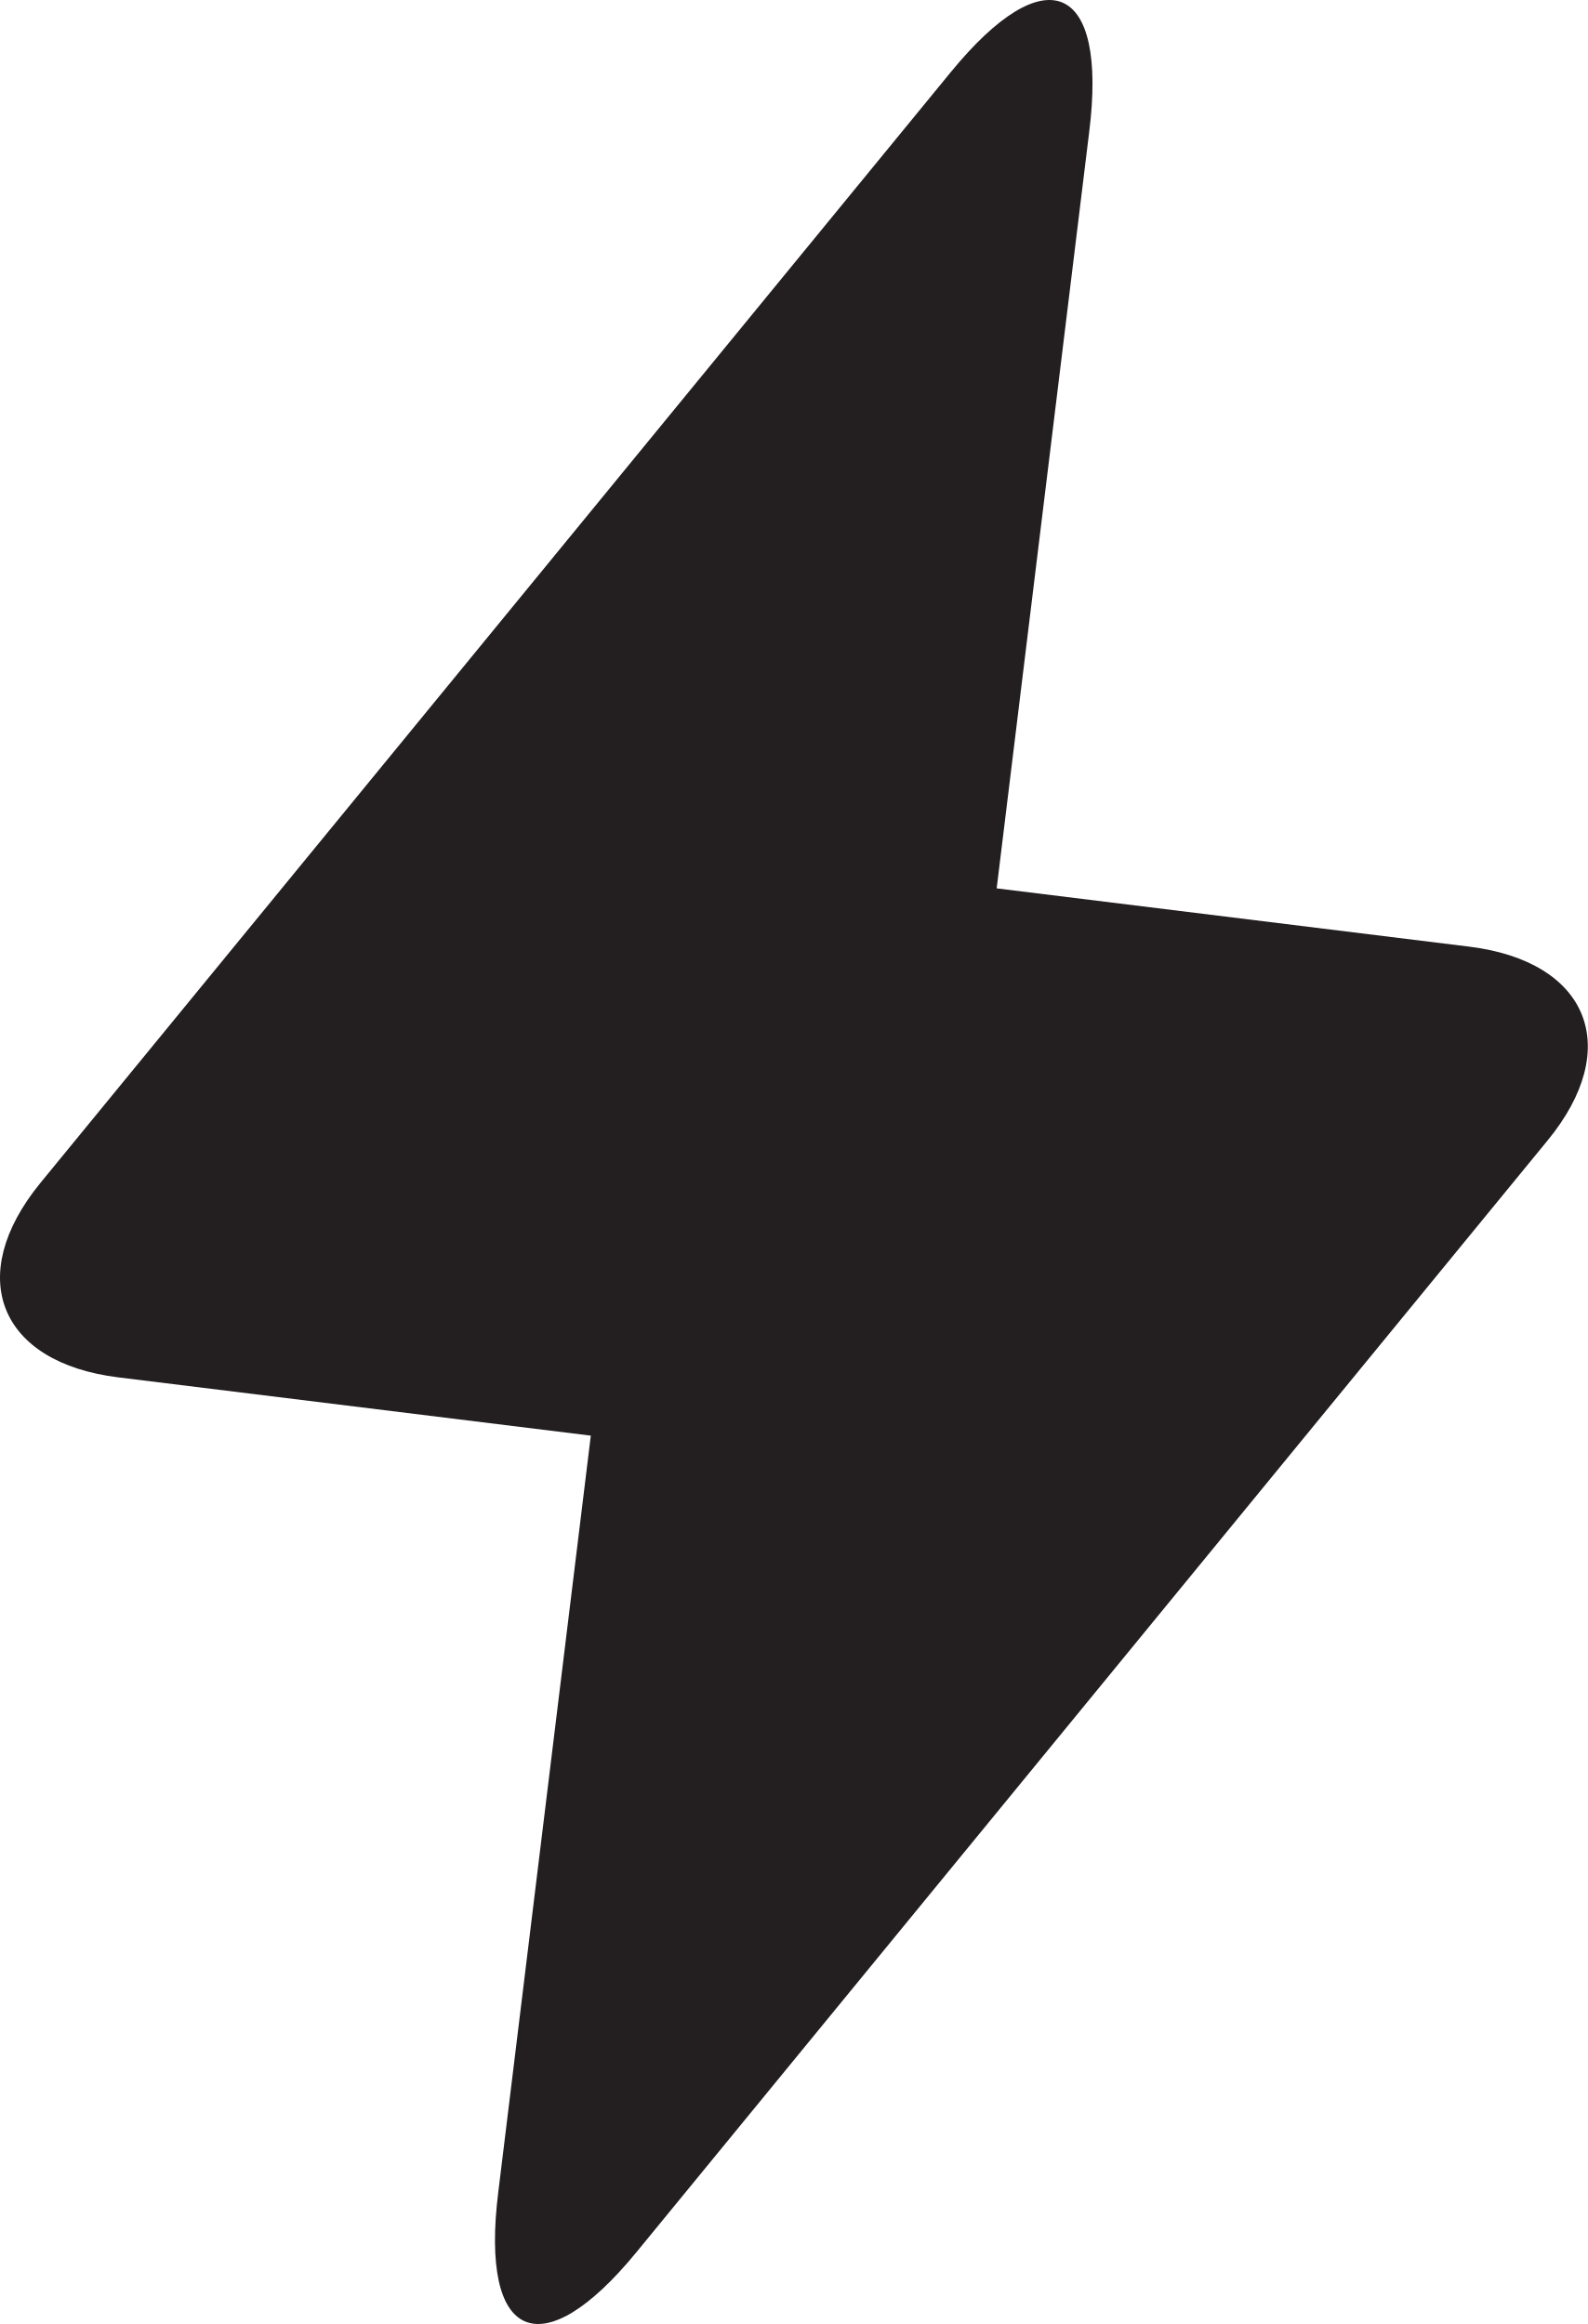
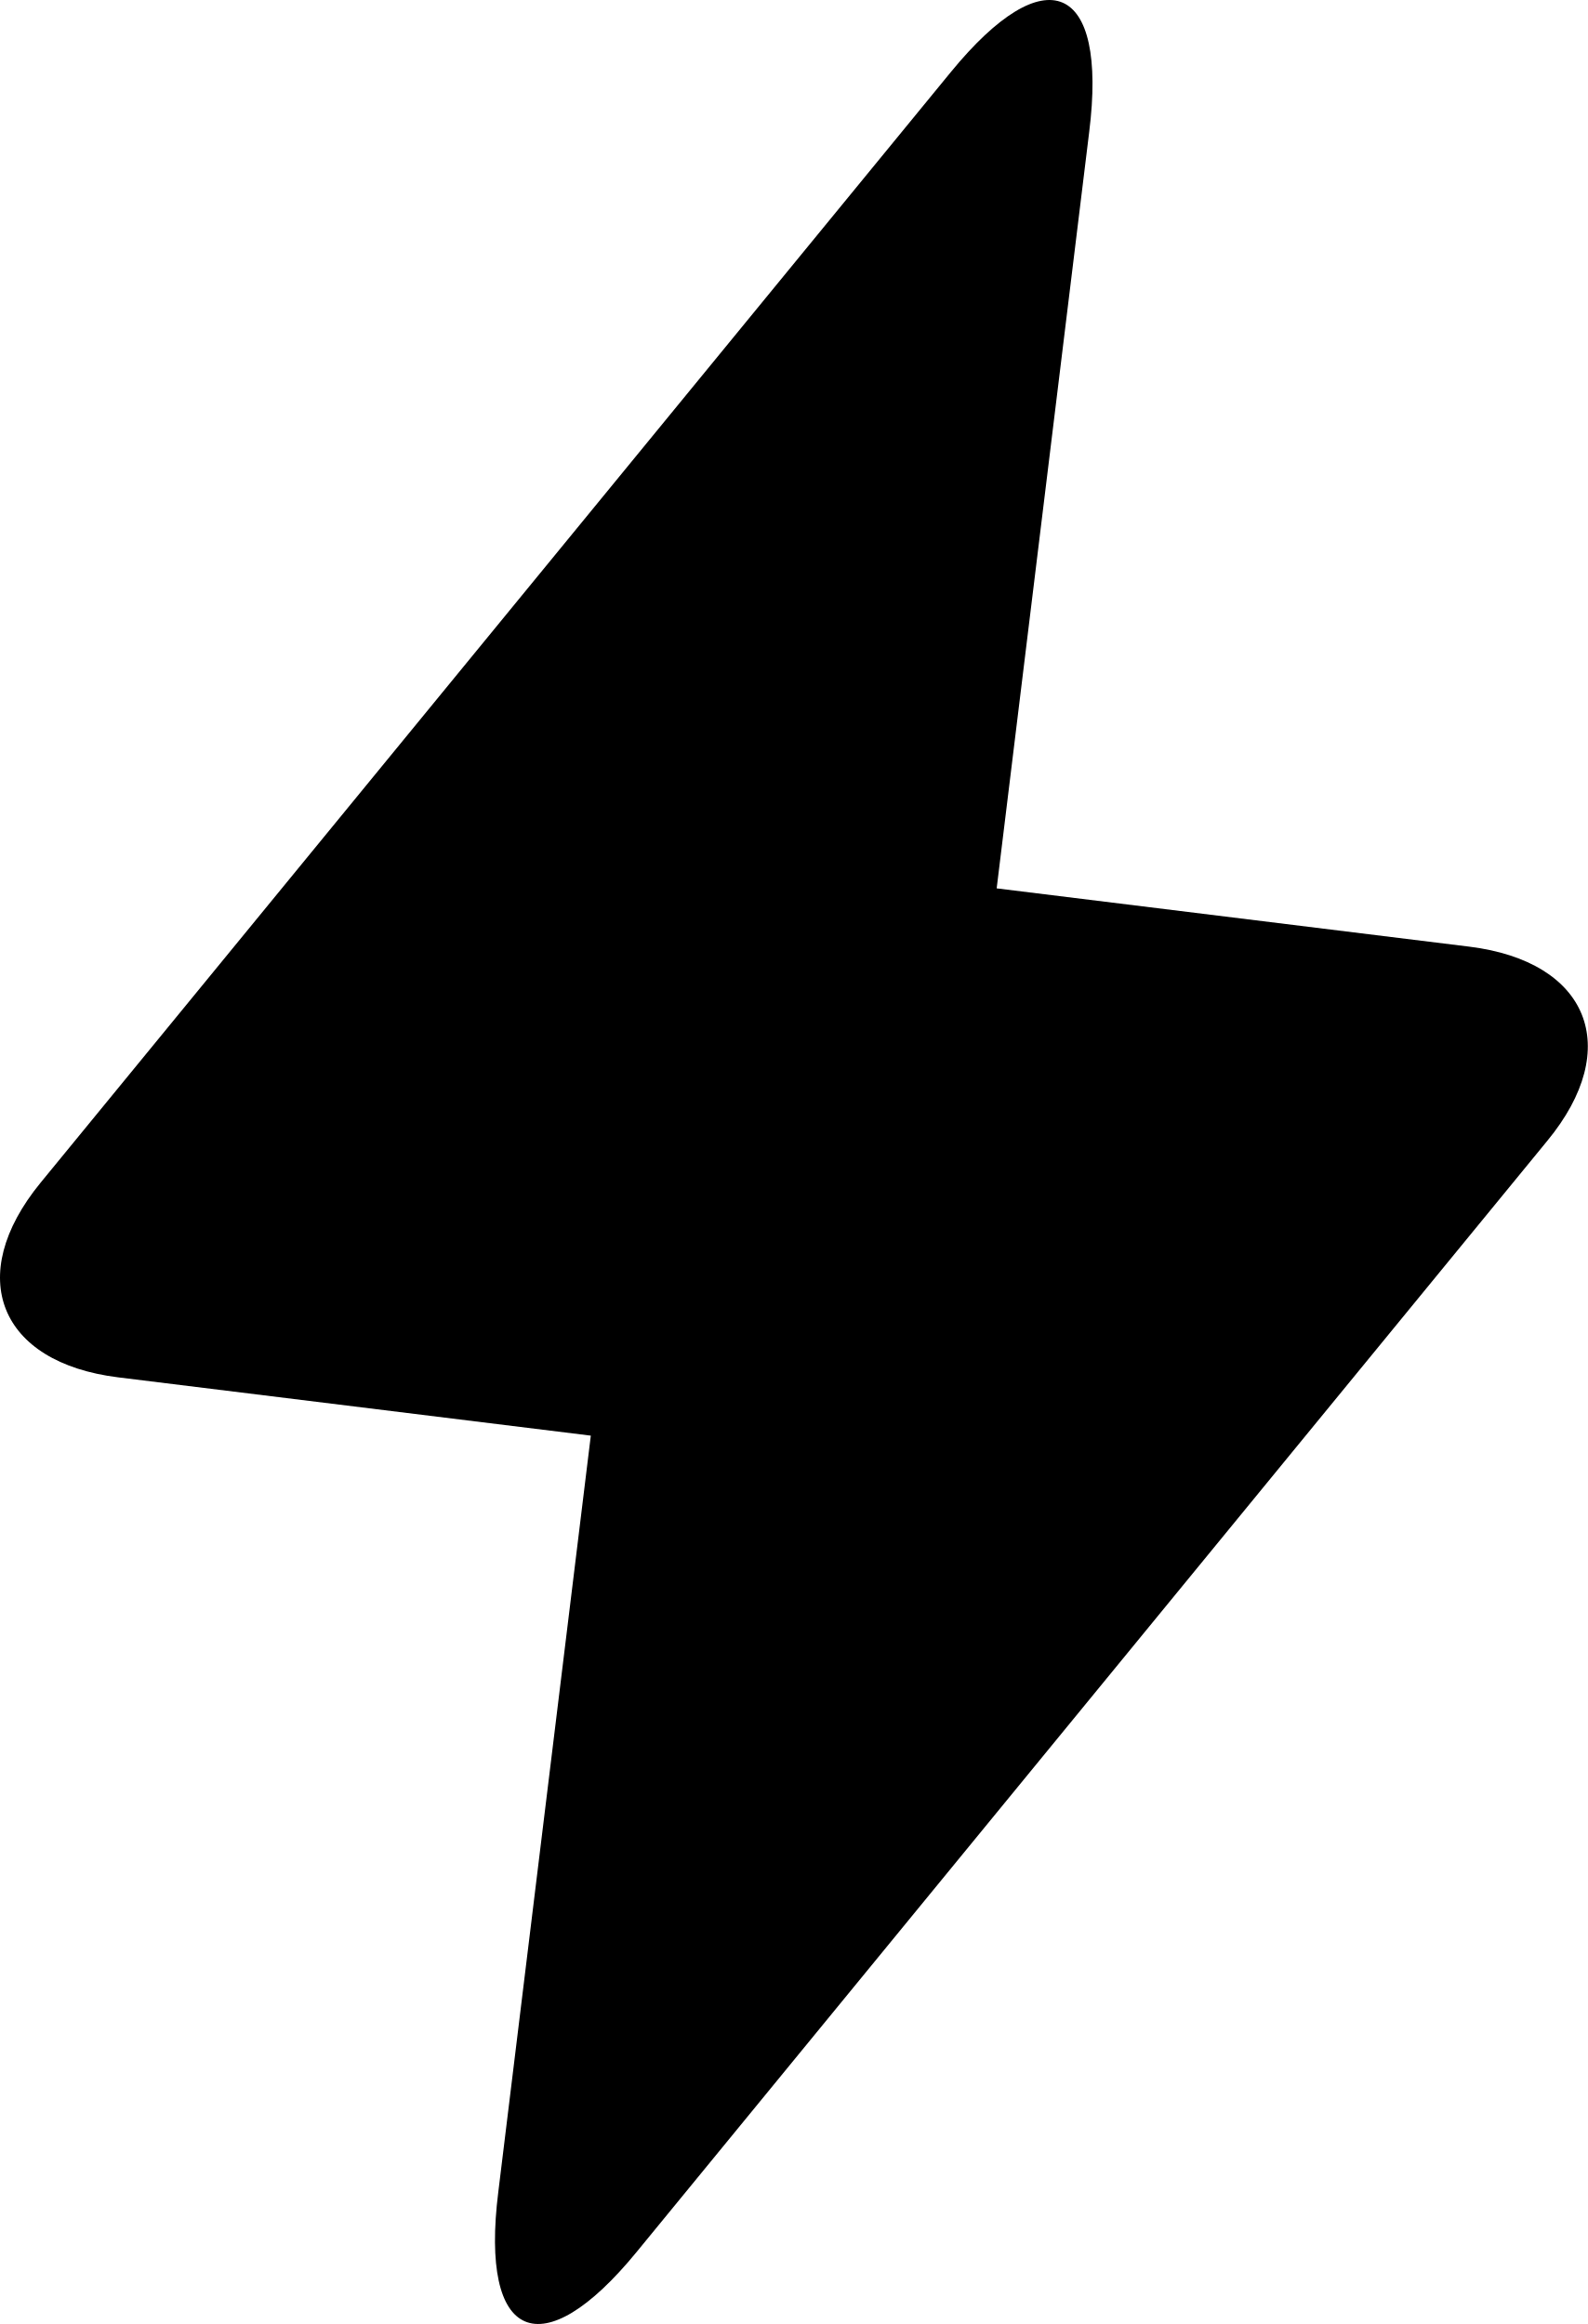
<svg xmlns="http://www.w3.org/2000/svg" version="1.1" id="Layer_1" x="0px" y="0px" width="204.219px" height="298.95px" viewBox="0 0 204.219 298.95" style="enable-background:new 0 0 204.219 298.95;" xml:space="preserve">
-   <path style="fill:#231F20;" d="M198.988,146.775l-117.1,142.9c-12.2,14.9-20.2,11.5-17.8-7.7l11.9-97.3l-60.8-7.5  c-15.3-1.9-19.8-13-10-25l117.1-142.9c12.2-14.9,20.2-11.5,17.8,7.7l-11.9,97.3l60.8,7.5  C204.288,123.675,208.888,134.775,198.988,146.775L198.988,146.775z" />
+   <path d="M198.988,146.775l-117.1,142.9c-12.2,14.9-20.2,11.5-17.8-7.7l11.9-97.3l-60.8-7.5  c-15.3-1.9-19.8-13-10-25l117.1-142.9c12.2-14.9,20.2-11.5,17.8,7.7l-11.9,97.3l60.8,7.5  C204.288,123.675,208.888,134.775,198.988,146.775L198.988,146.775z" />
</svg>
